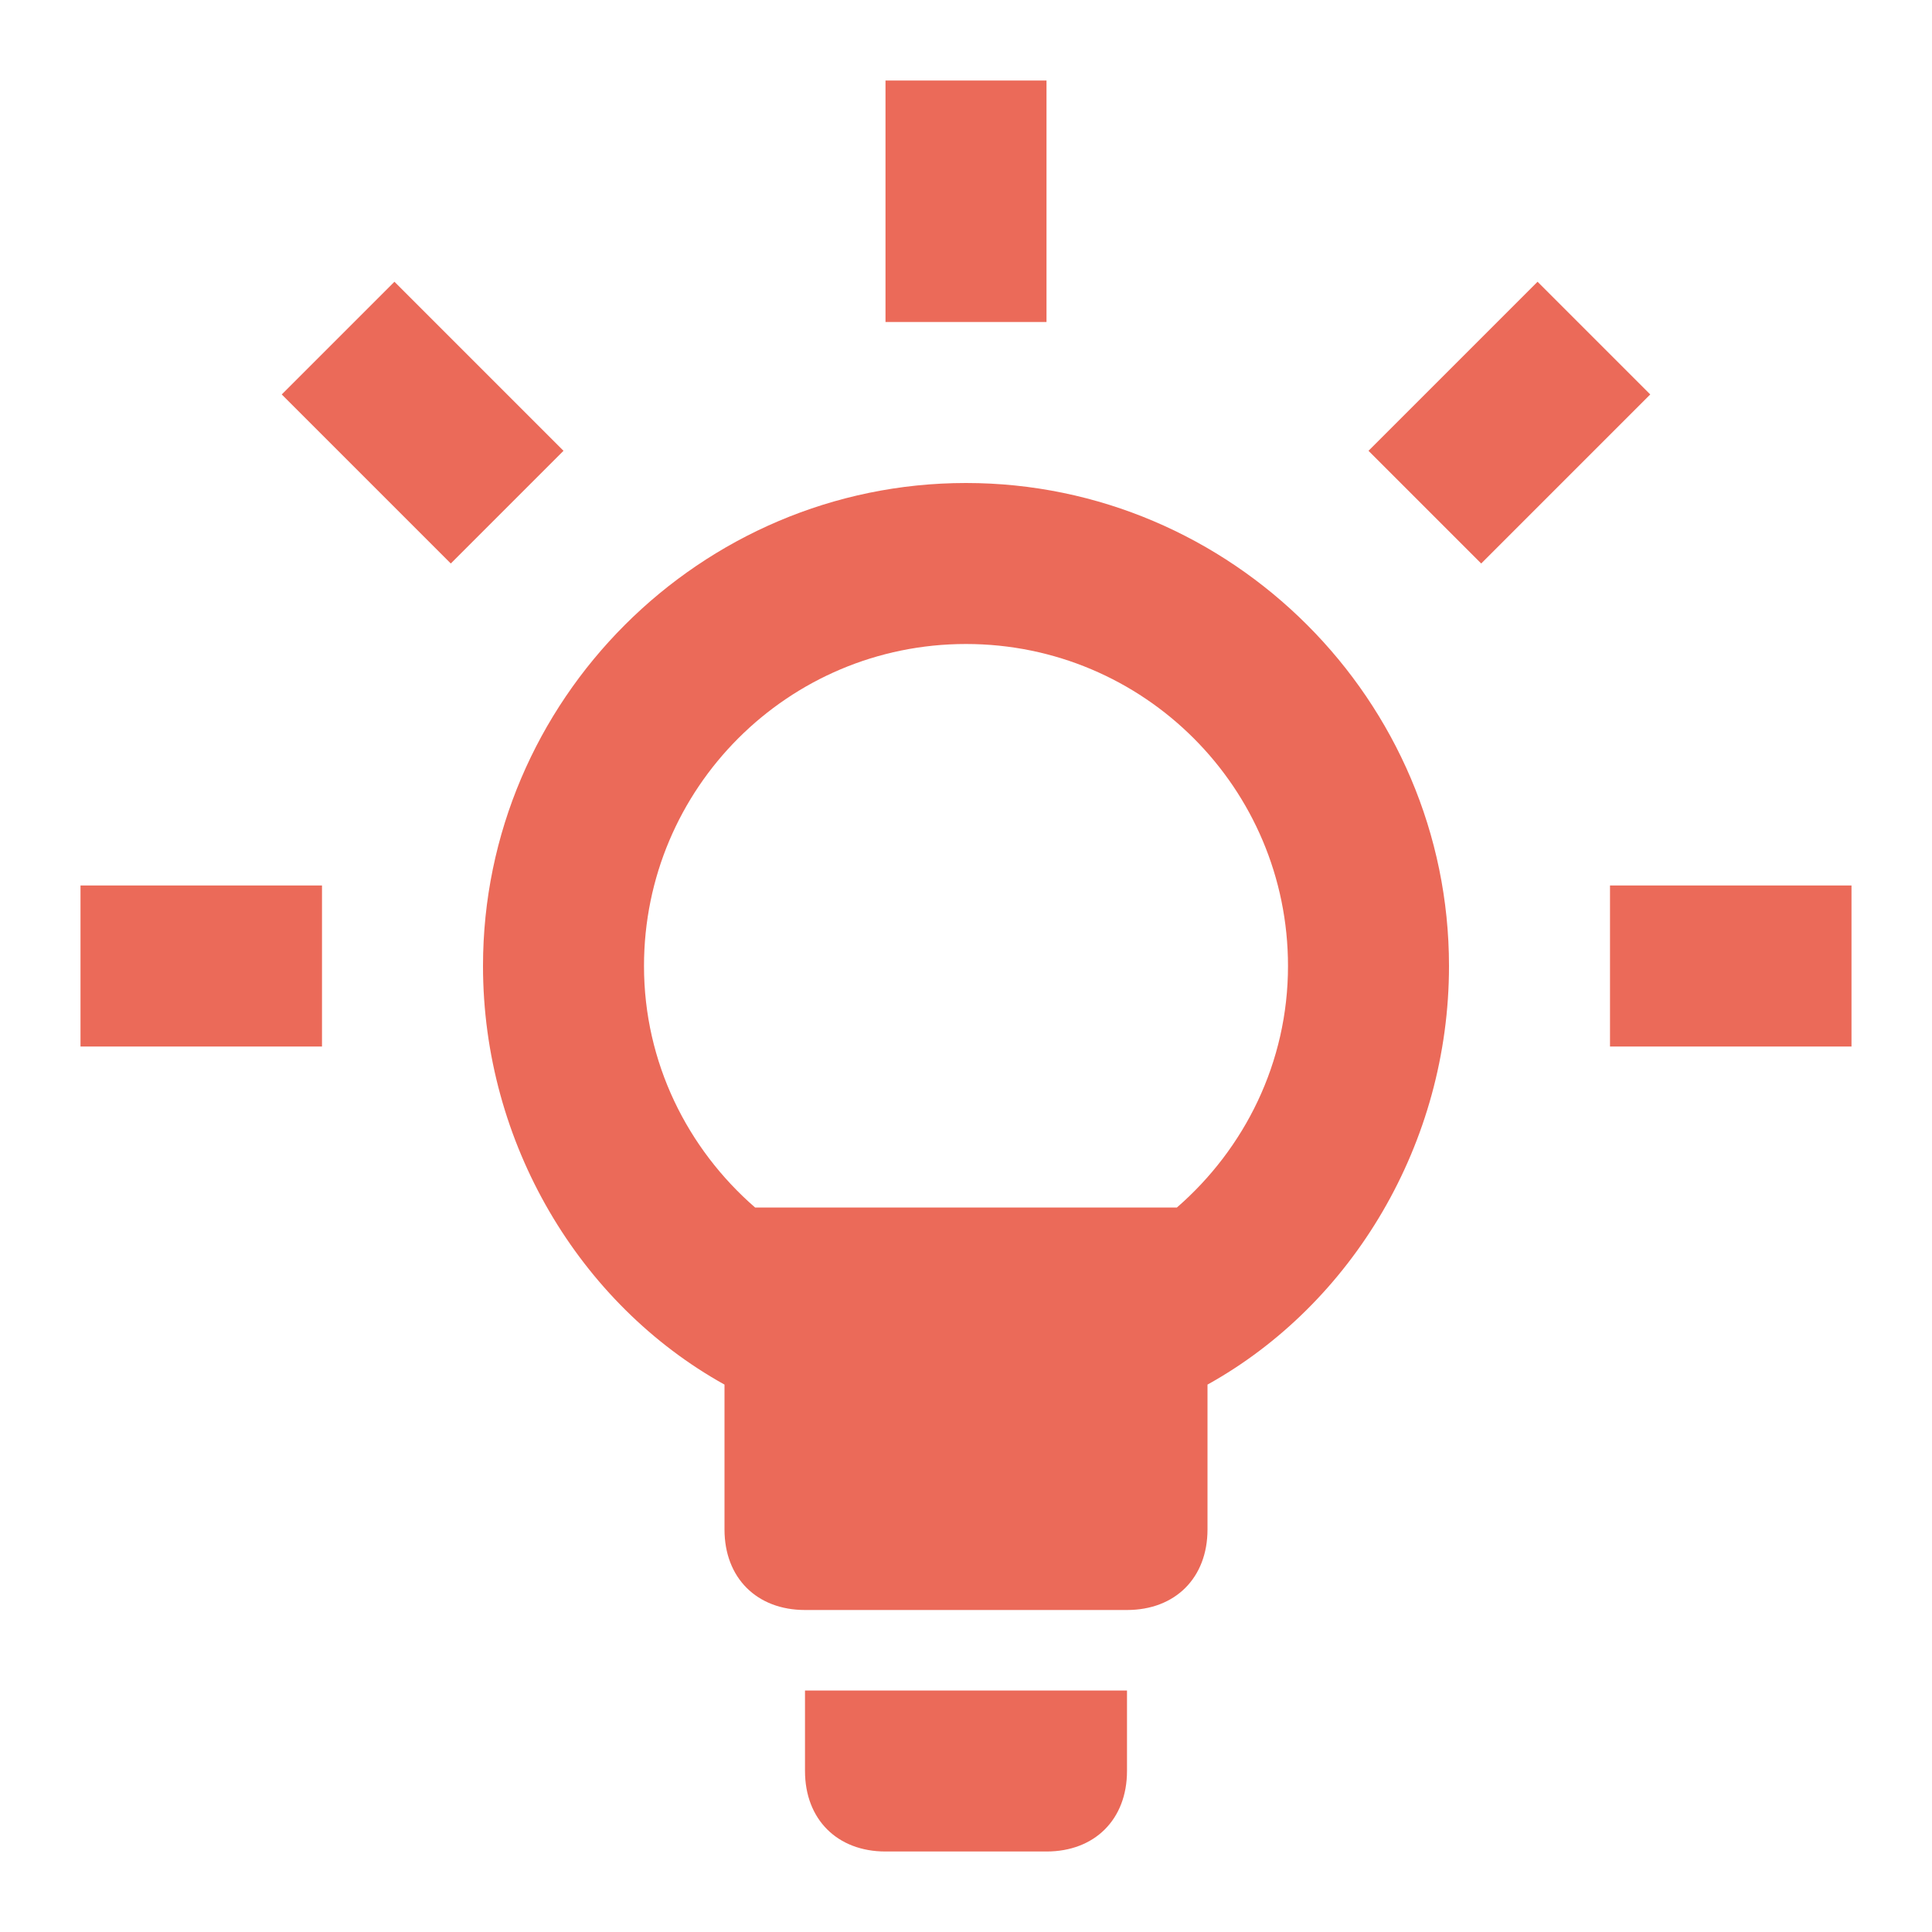
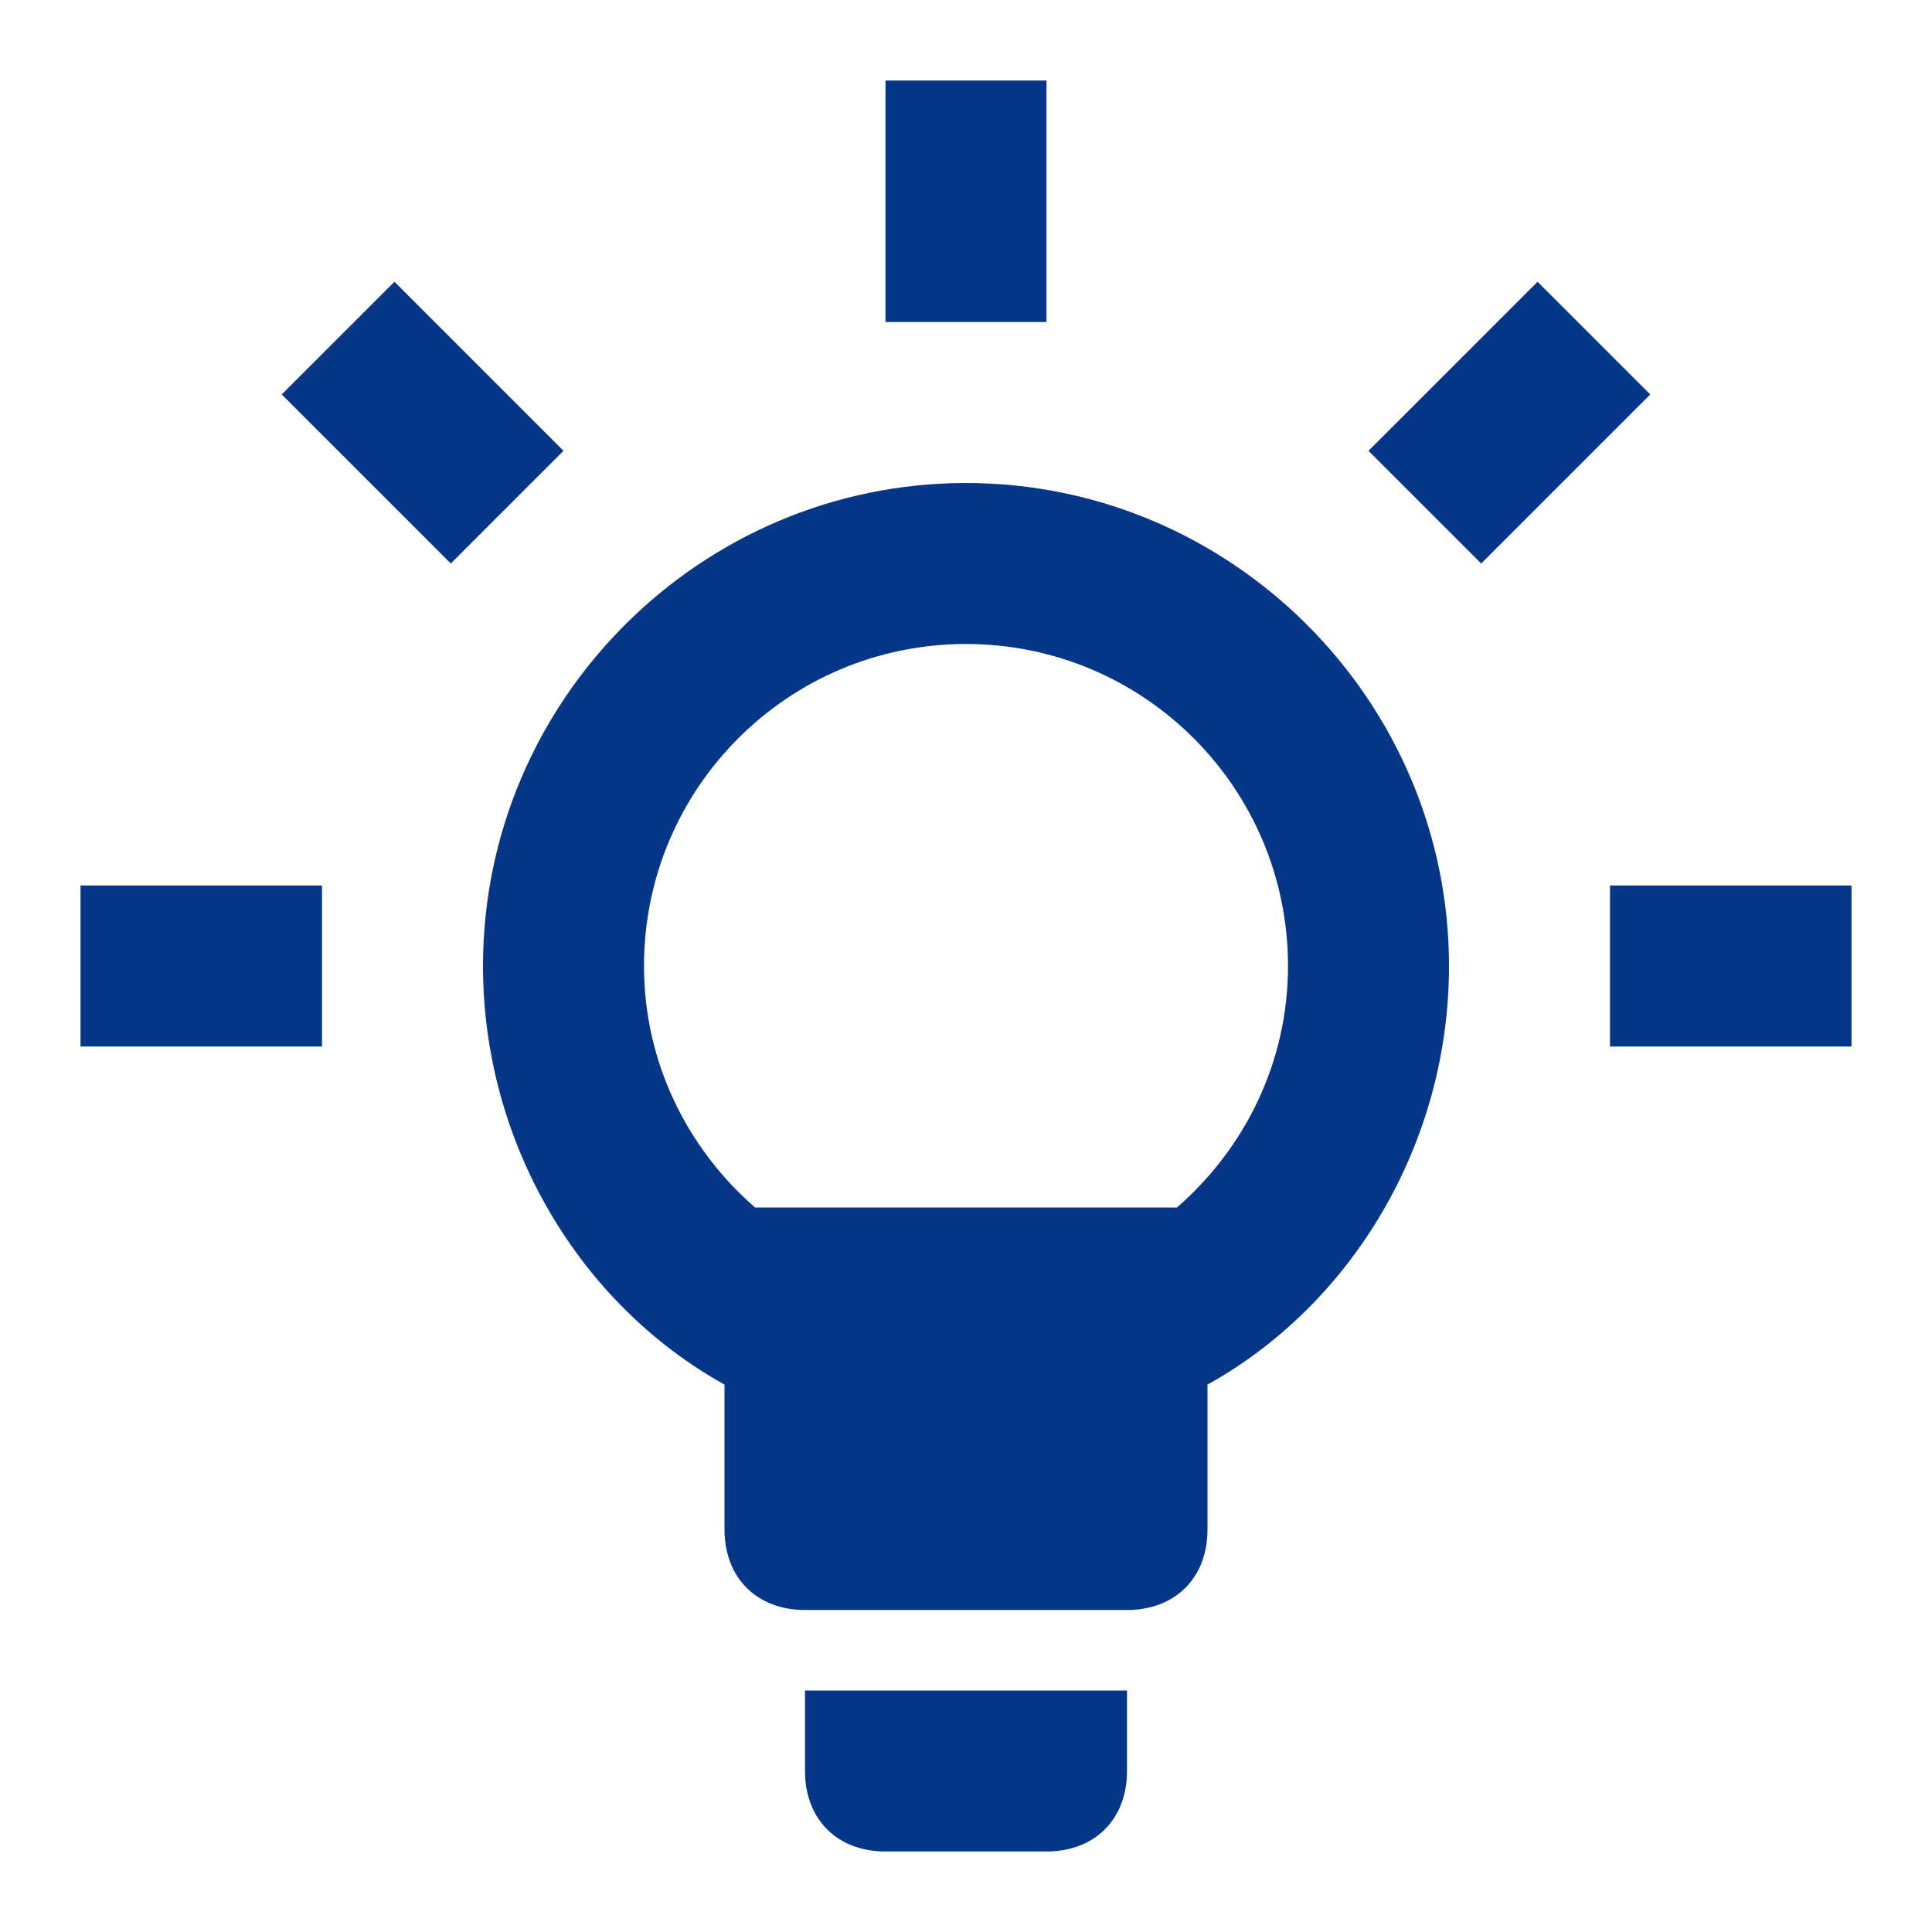
<svg xmlns="http://www.w3.org/2000/svg" width="24" height="24" viewBox="0 0 24 24" fill="none">
-   <path d="M7 5.6L5.6 7L3.5 4.9L4.9 3.5L7 5.6ZM1 13H4V11H1V13ZM13 1H11V4H13V1ZM18 12C18 14.2 16.8 16.2 15 17.2V19C15 19.6 14.6 20 14 20H10C9.4 20 9 19.6 9 19V17.2C7.2 16.2 6 14.2 6 12C6 8.7 8.7 6 12 6C15.3 6 18 8.7 18 12ZM16 12C16 9.79 14.21 8 12 8C9.79 8 8 9.79 8 12C8 13.2 8.54 14.27 9.38 15H14.62C15.46 14.27 16 13.2 16 12ZM10 22C10 22.6 10.4 23 11 23H13C13.6 23 14 22.6 14 22V21H10V22ZM20 11V13H23V11H20ZM19.1 3.5L17 5.6L18.4 7L20.5 4.9L19.1 3.5Z" fill="#EB6A59" />
+   <path d="M7 5.6L5.6 7L3.5 4.9L4.9 3.5L7 5.6ZM1 13H4V11H1V13ZM13 1H11V4H13V1ZM18 12C18 14.2 16.8 16.2 15 17.2V19C15 19.6 14.6 20 14 20H10C9.4 20 9 19.6 9 19V17.2C7.2 16.2 6 14.2 6 12C6 8.7 8.7 6 12 6C15.3 6 18 8.7 18 12ZM16 12C16 9.79 14.21 8 12 8C9.79 8 8 9.79 8 12C8 13.2 8.54 14.27 9.38 15H14.62C15.46 14.27 16 13.2 16 12ZM10 22C10 22.6 10.4 23 11 23H13C13.6 23 14 22.6 14 22V21H10V22ZM20 11V13H23V11H20ZM19.1 3.5L17 5.6L18.4 7L20.5 4.9L19.1 3.5Z" fill="#063688" />
</svg>
